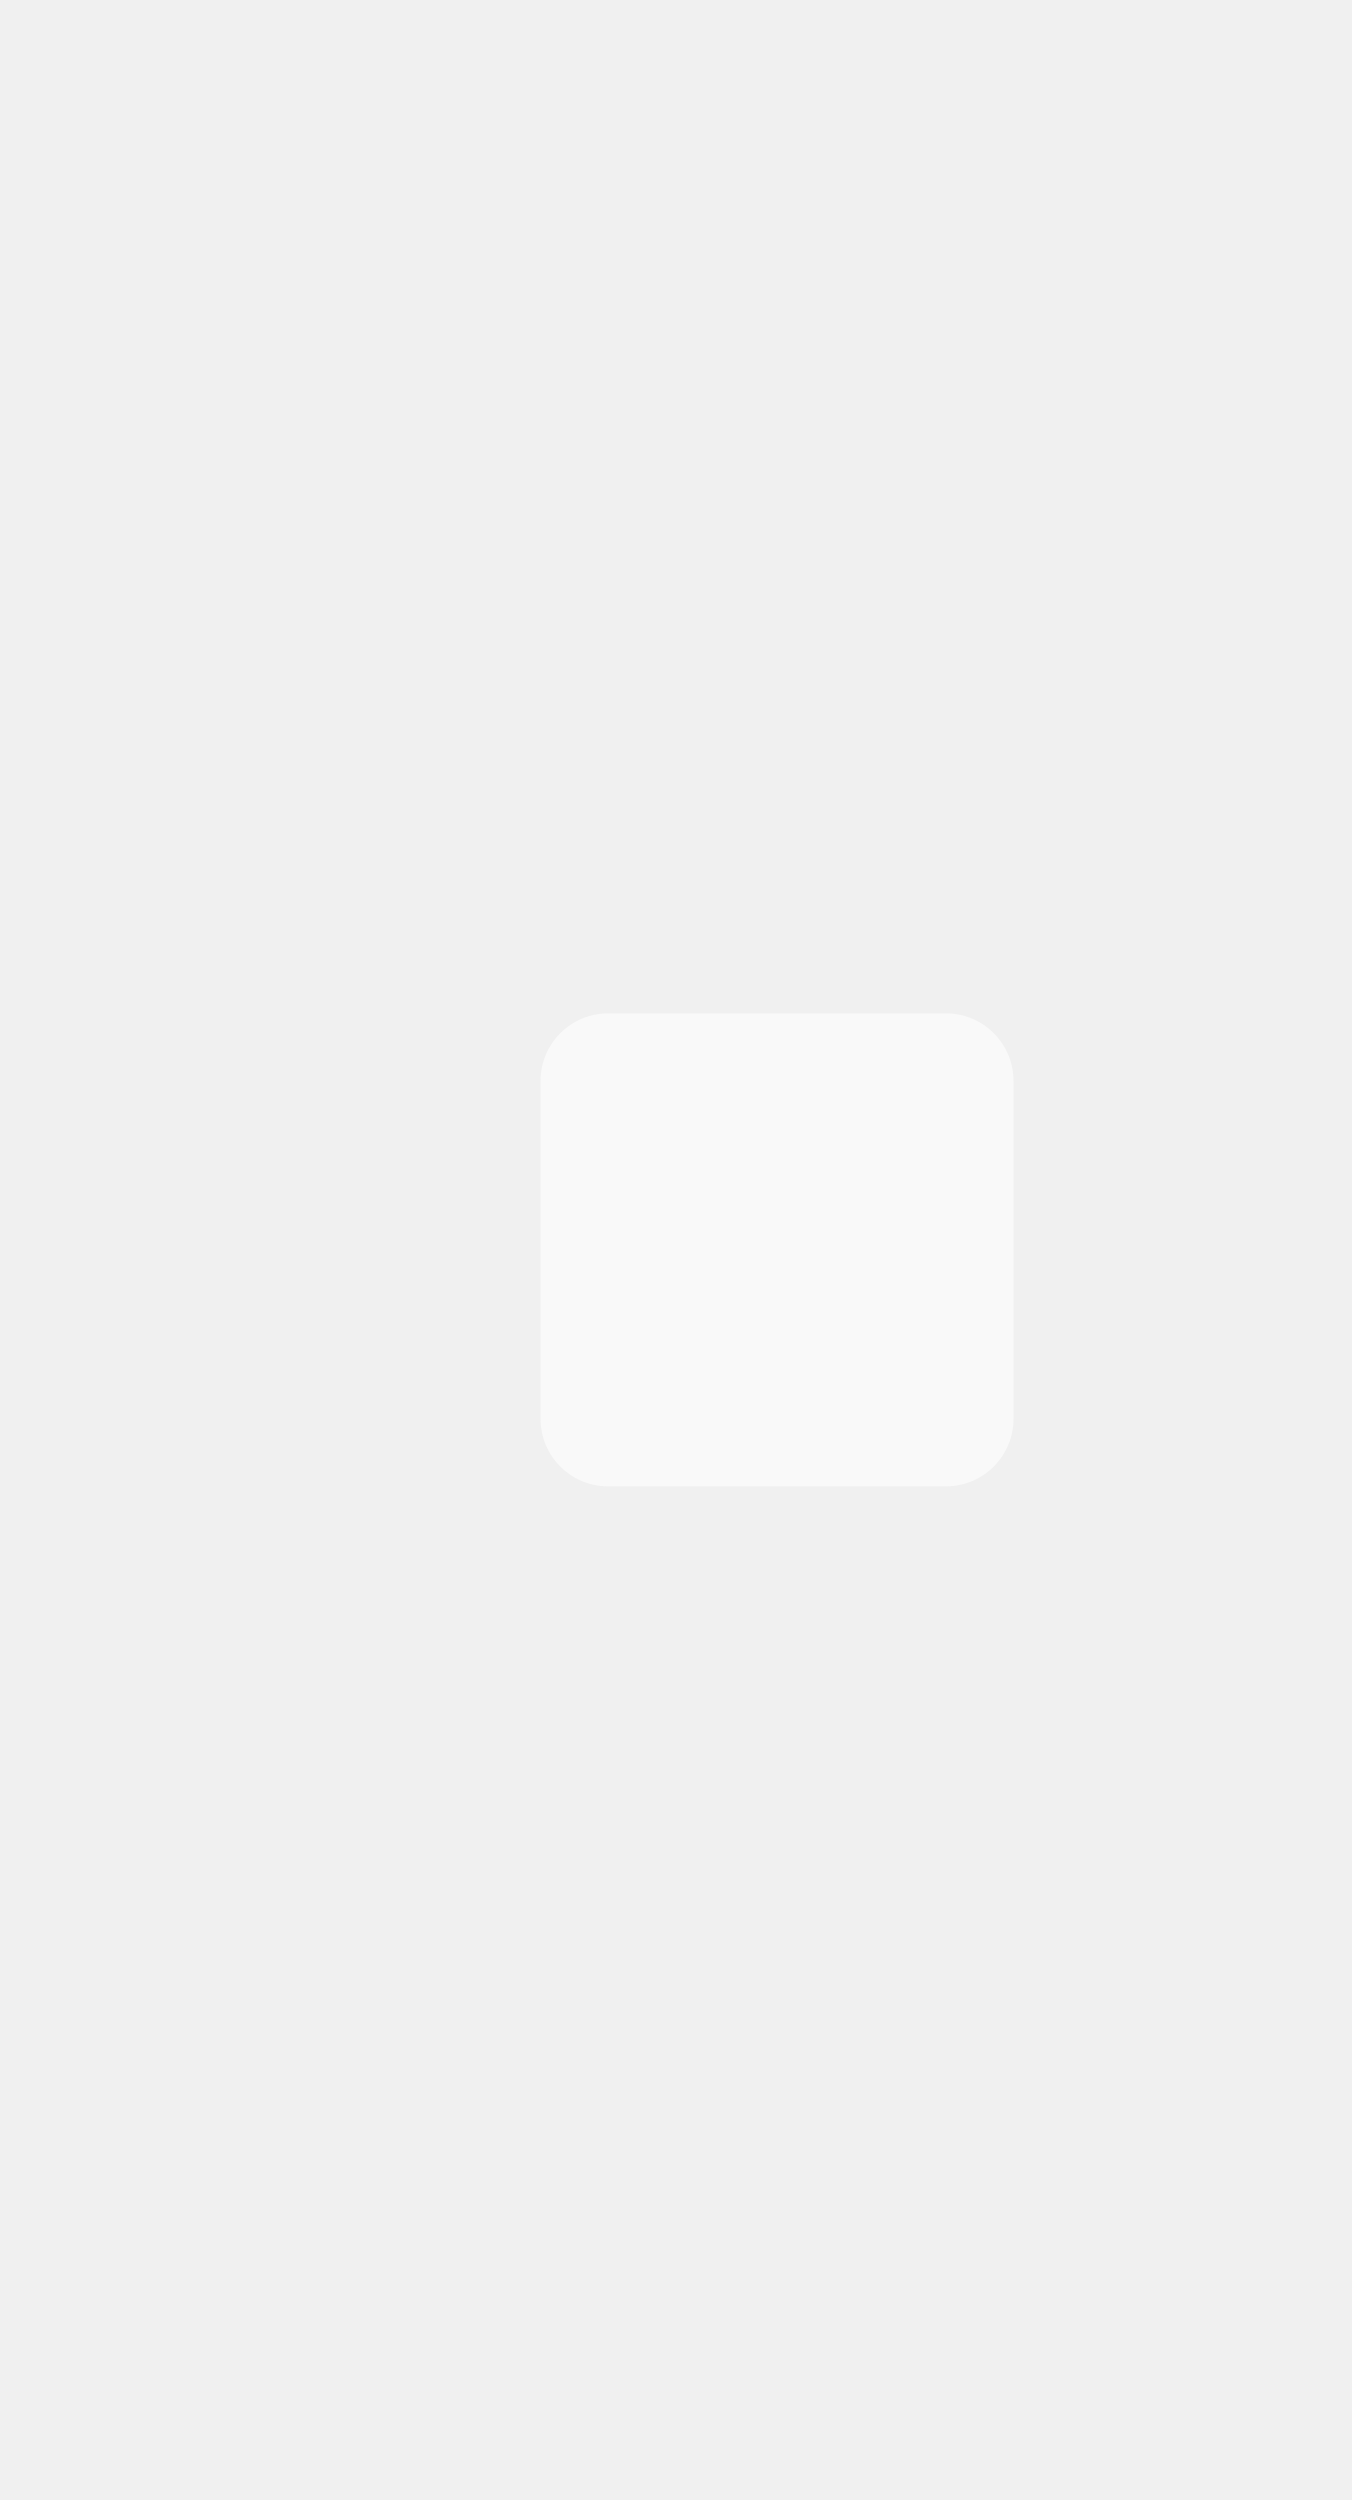
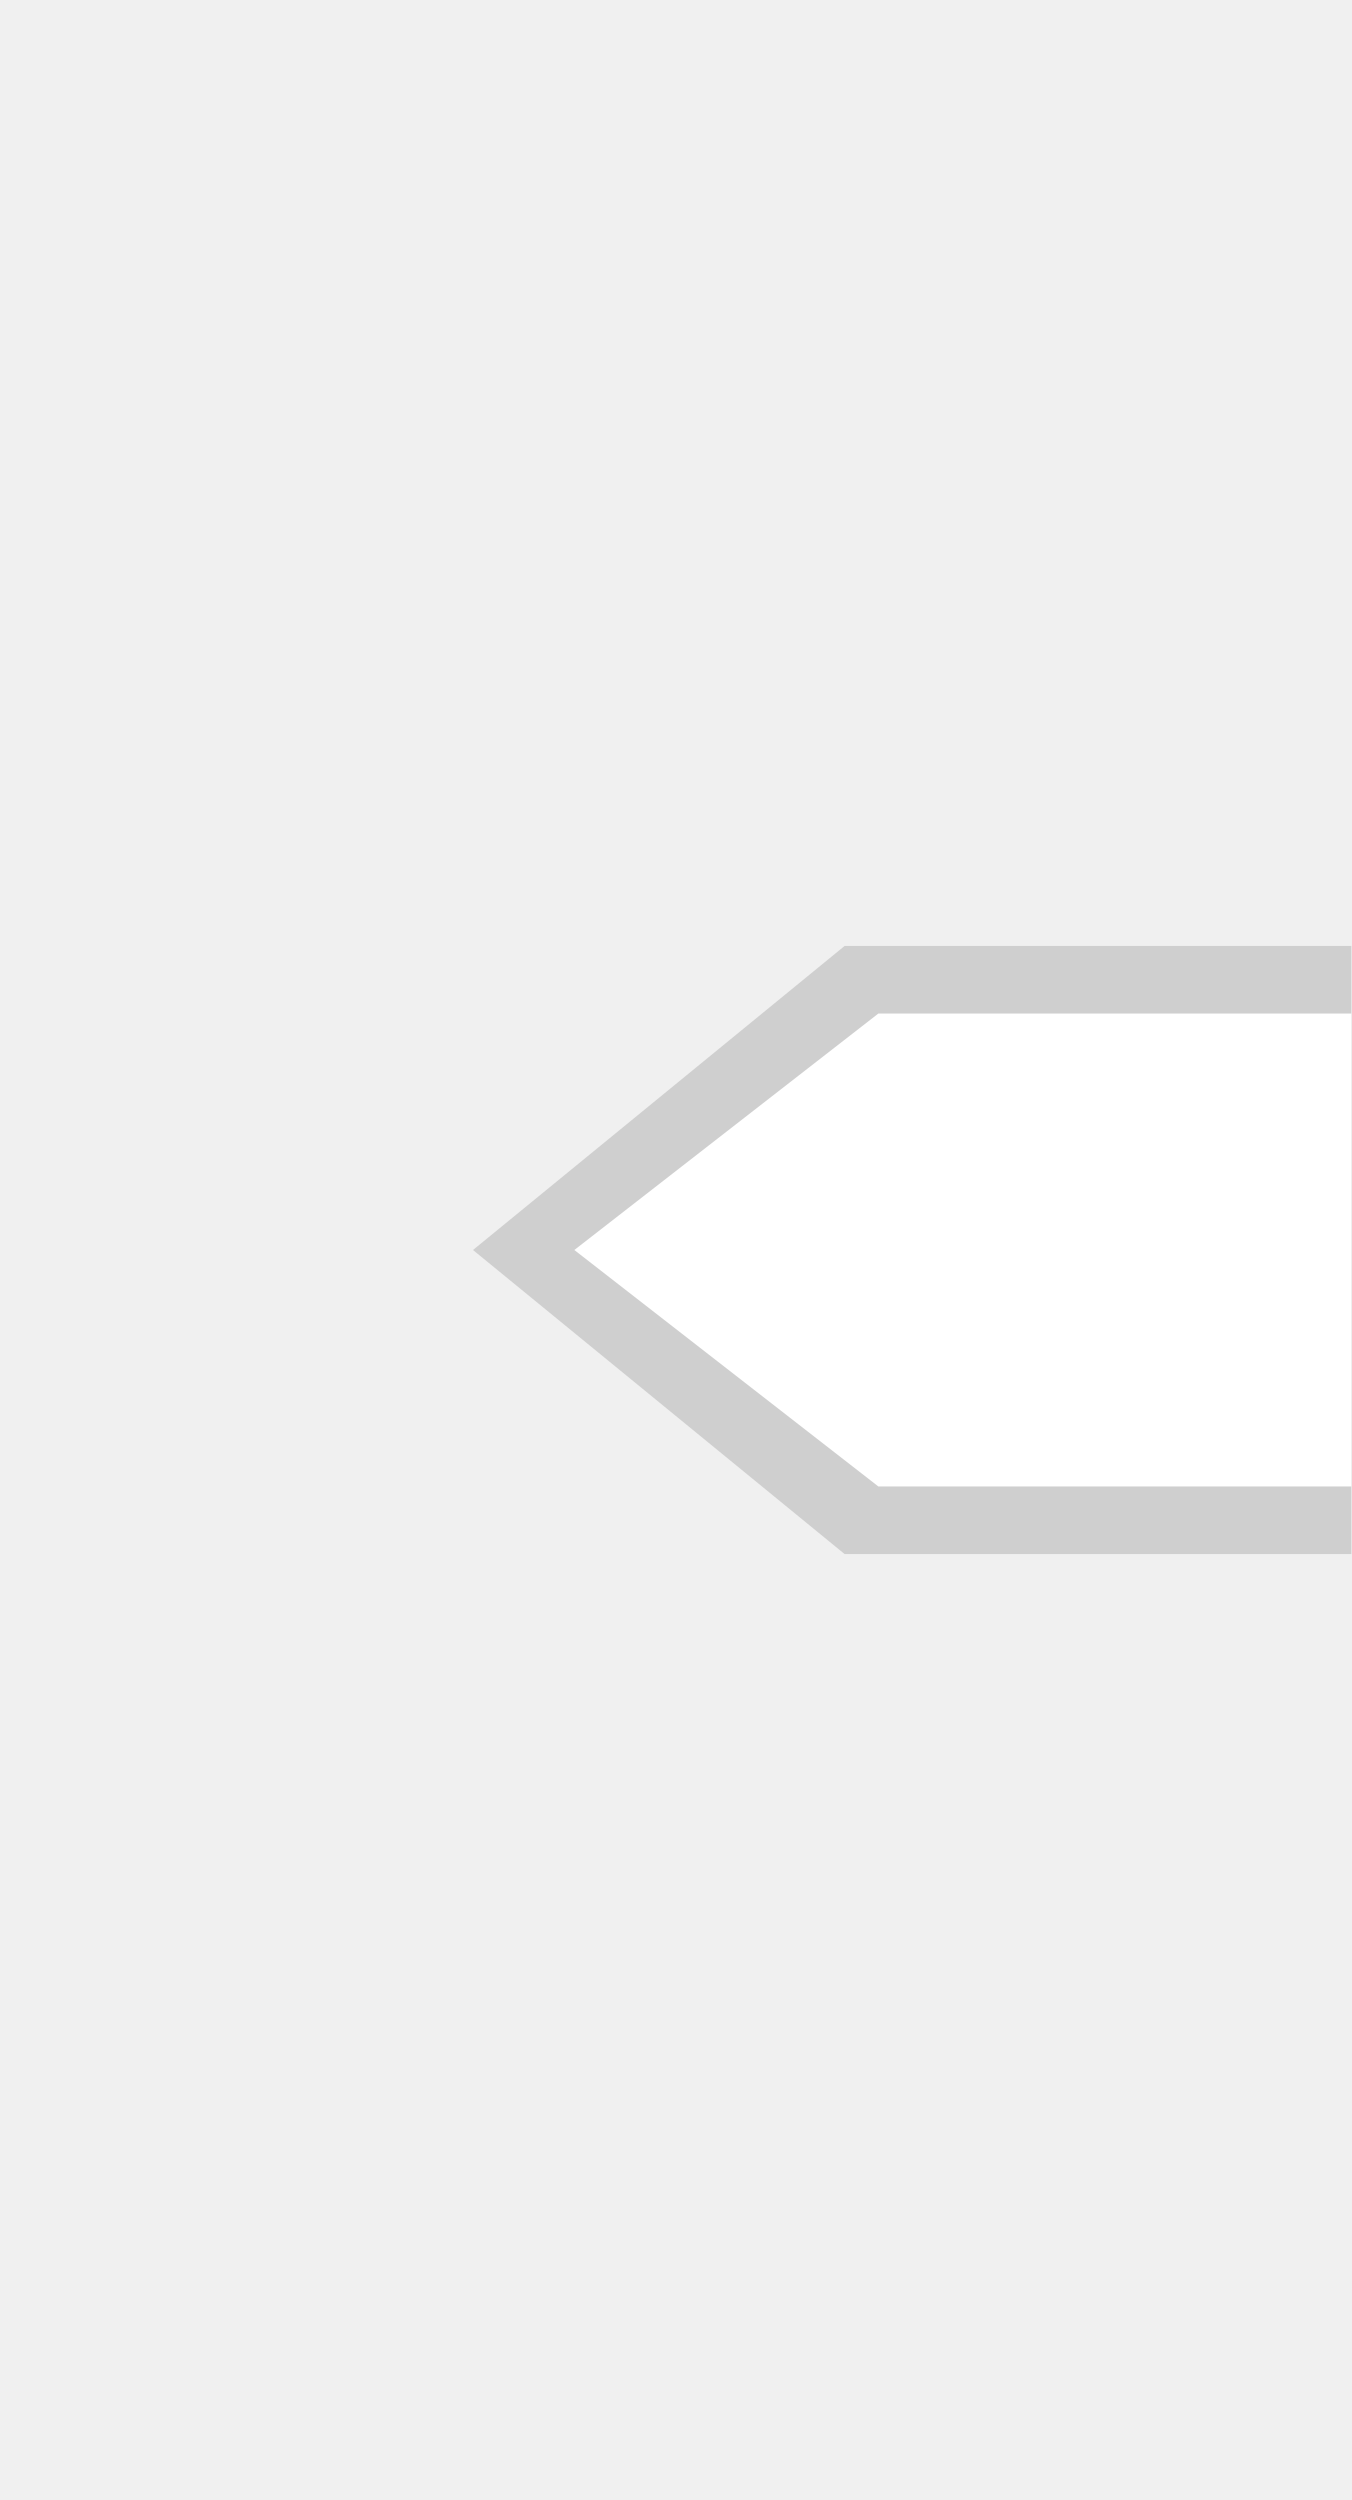
- <svg xmlns="http://www.w3.org/2000/svg" width="20" height="37">
-   <defs>
-     <clipPath>
-       <rect y="1015.36" x="20" height="37" width="20" opacity="0.12" fill="#ff00ff" color="#000000" />
-     </clipPath>
-     <clipPath>
-       <rect width="10" height="19" x="20" y="1033.36" opacity="0.12" fill="#ff00ff" color="#000000" />
-     </clipPath>
-     <clipPath>
-       <rect width="20" height="37" x="20" y="1015.36" opacity="0.12" fill="#ff00ff" color="#000000" />
+ <svg xmlns="http://www.w3.org/2000/svg" width="20" height="37" id="svg2" version="1.1">
+   <defs id="defs4">
+     <clipPath clipPathUnits="userSpaceOnUse" id="clipPath4219">
+       <rect y="1015.362" x="20" height="37" width="20" id="rect4221" style="opacity:0.12;color:#000000;fill:#ff00ff;fill-opacity:1;fill-rule:nonzero;stroke:none;stroke-width:1;marker:none;visibility:visible;display:inline;overflow:visible;enable-background:accumulate" />
    </clipPath>
  </defs>
-   <g transform="translate(0,-1015.362)">
-     <rect width="7" height="7" x="8" y="1030.36" rx="1" fill="#f9f9f9" />
+   <g id="layer1" transform="translate(0,-1015.362)">
+     <path id="path5745" d="m 20,1029.362 -7.5,0 -5.5,4.5 5.5,4.5 7.5,0 z" style="opacity:0.14;fill:#000000;stroke:none" />
+     <path style="fill:#ffffff;stroke:none" d="m 20,1030.362 -7,0 -4.5,3.5 4.5,3.5 7,0 z" id="path4742" />
  </g>
</svg>
